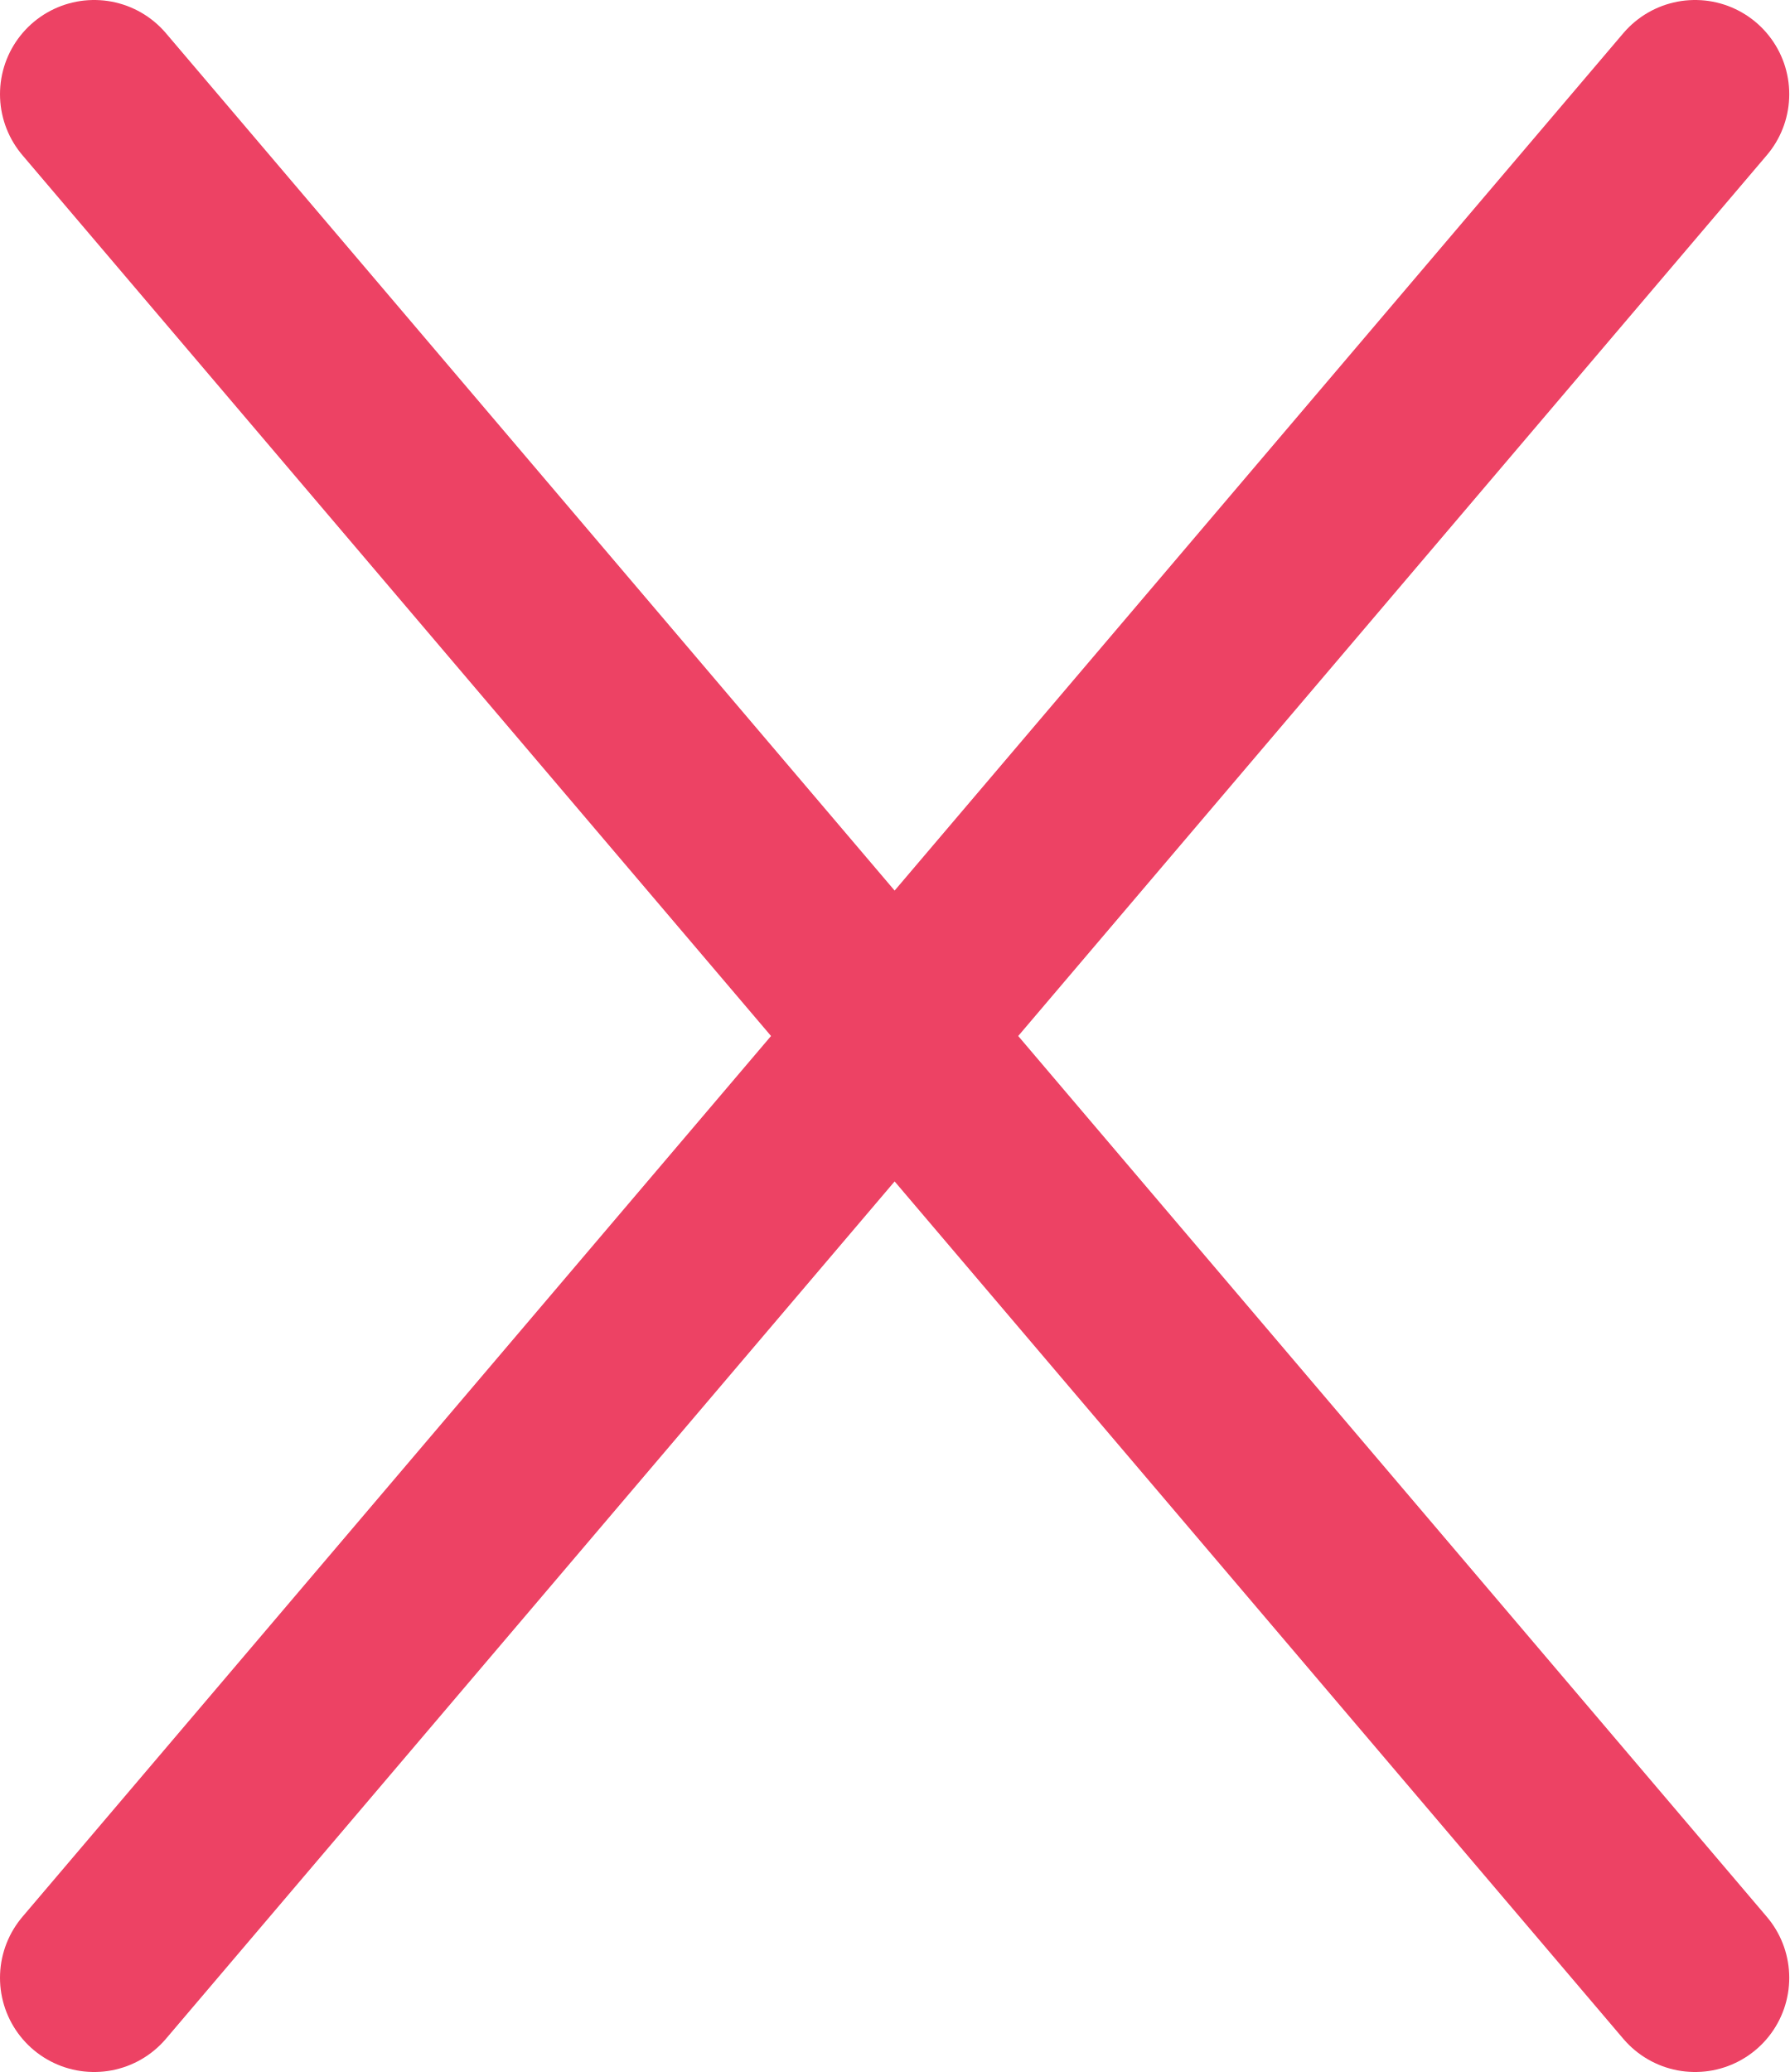
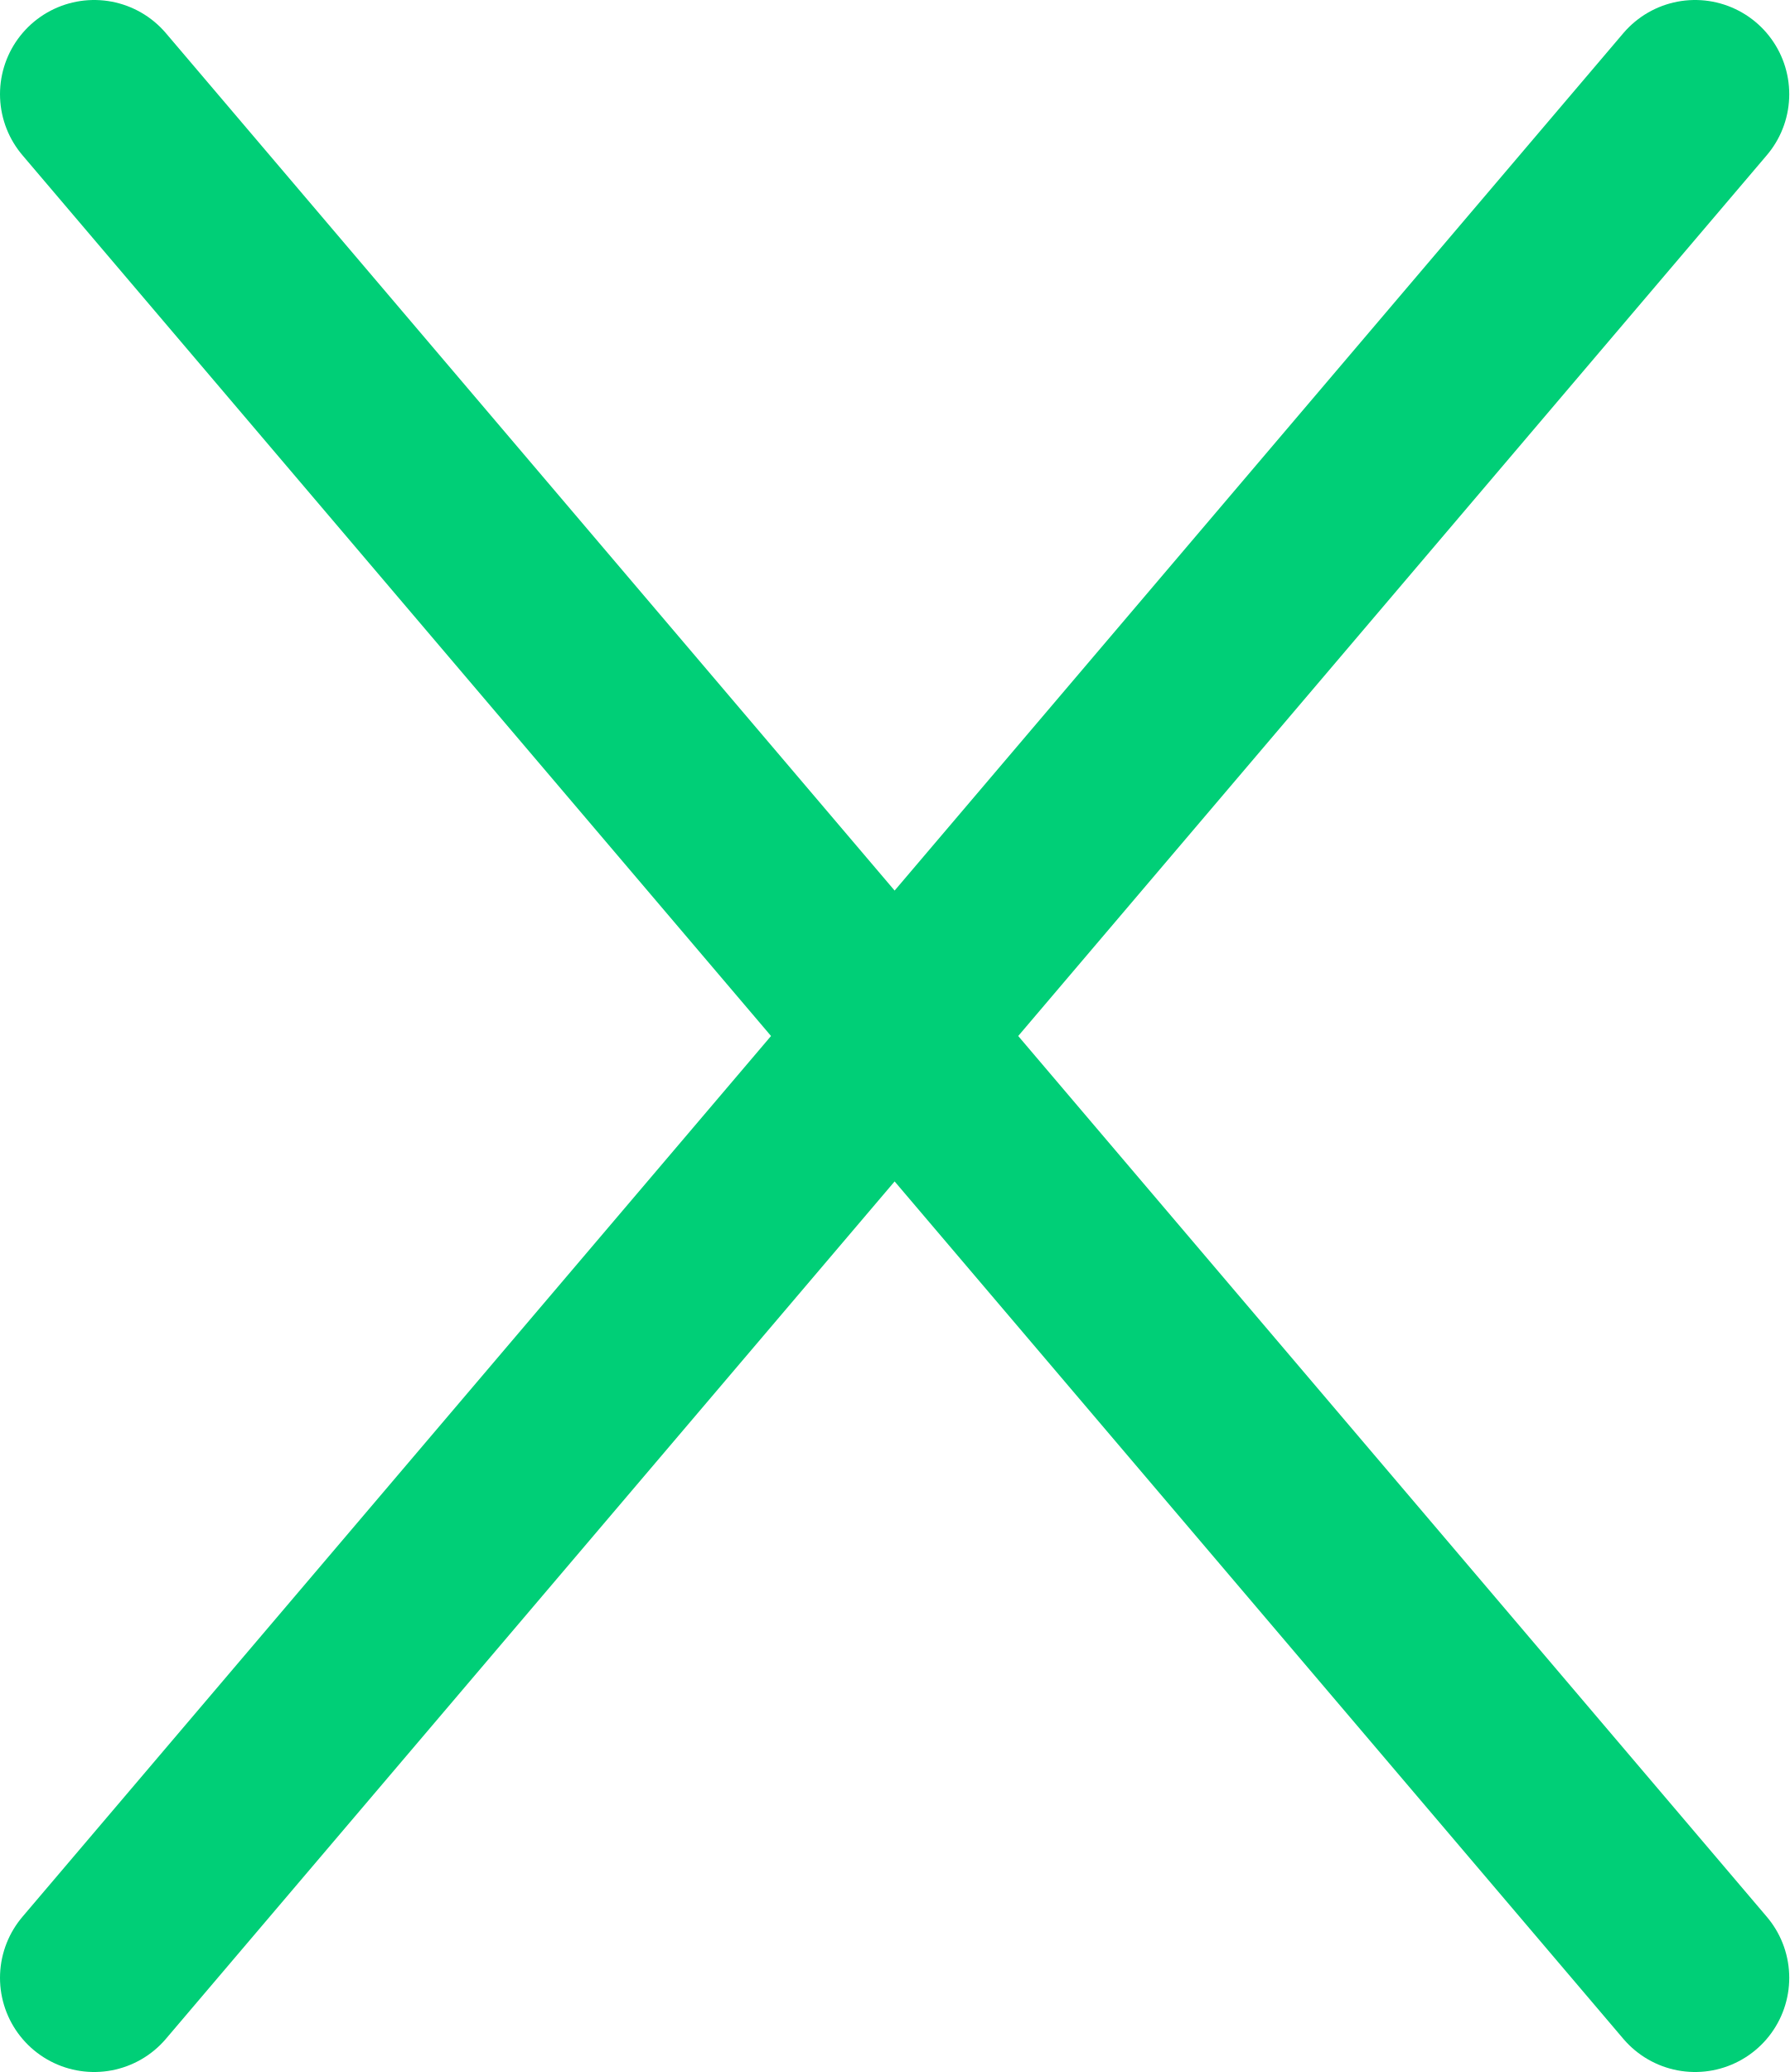
- <svg xmlns="http://www.w3.org/2000/svg" width="19" height="22" viewBox="0 0 19 22" fill="none">
-   <path d="M1 21L18 1M1 1L18 21" stroke="#ED4264" stroke-width="2" stroke-linecap="round" stroke-linejoin="round" />
+ <svg xmlns="http://www.w3.org/2000/svg" width="19" height="22" viewBox="0 0 19 22" fill="#00cf77">
+   <path d="M1 21L18 1M1 1L18 21" fill="#00cf77" stroke="#00cf77" stroke-width="2" stroke-linecap="round" stroke-linejoin="round" />
</svg>
